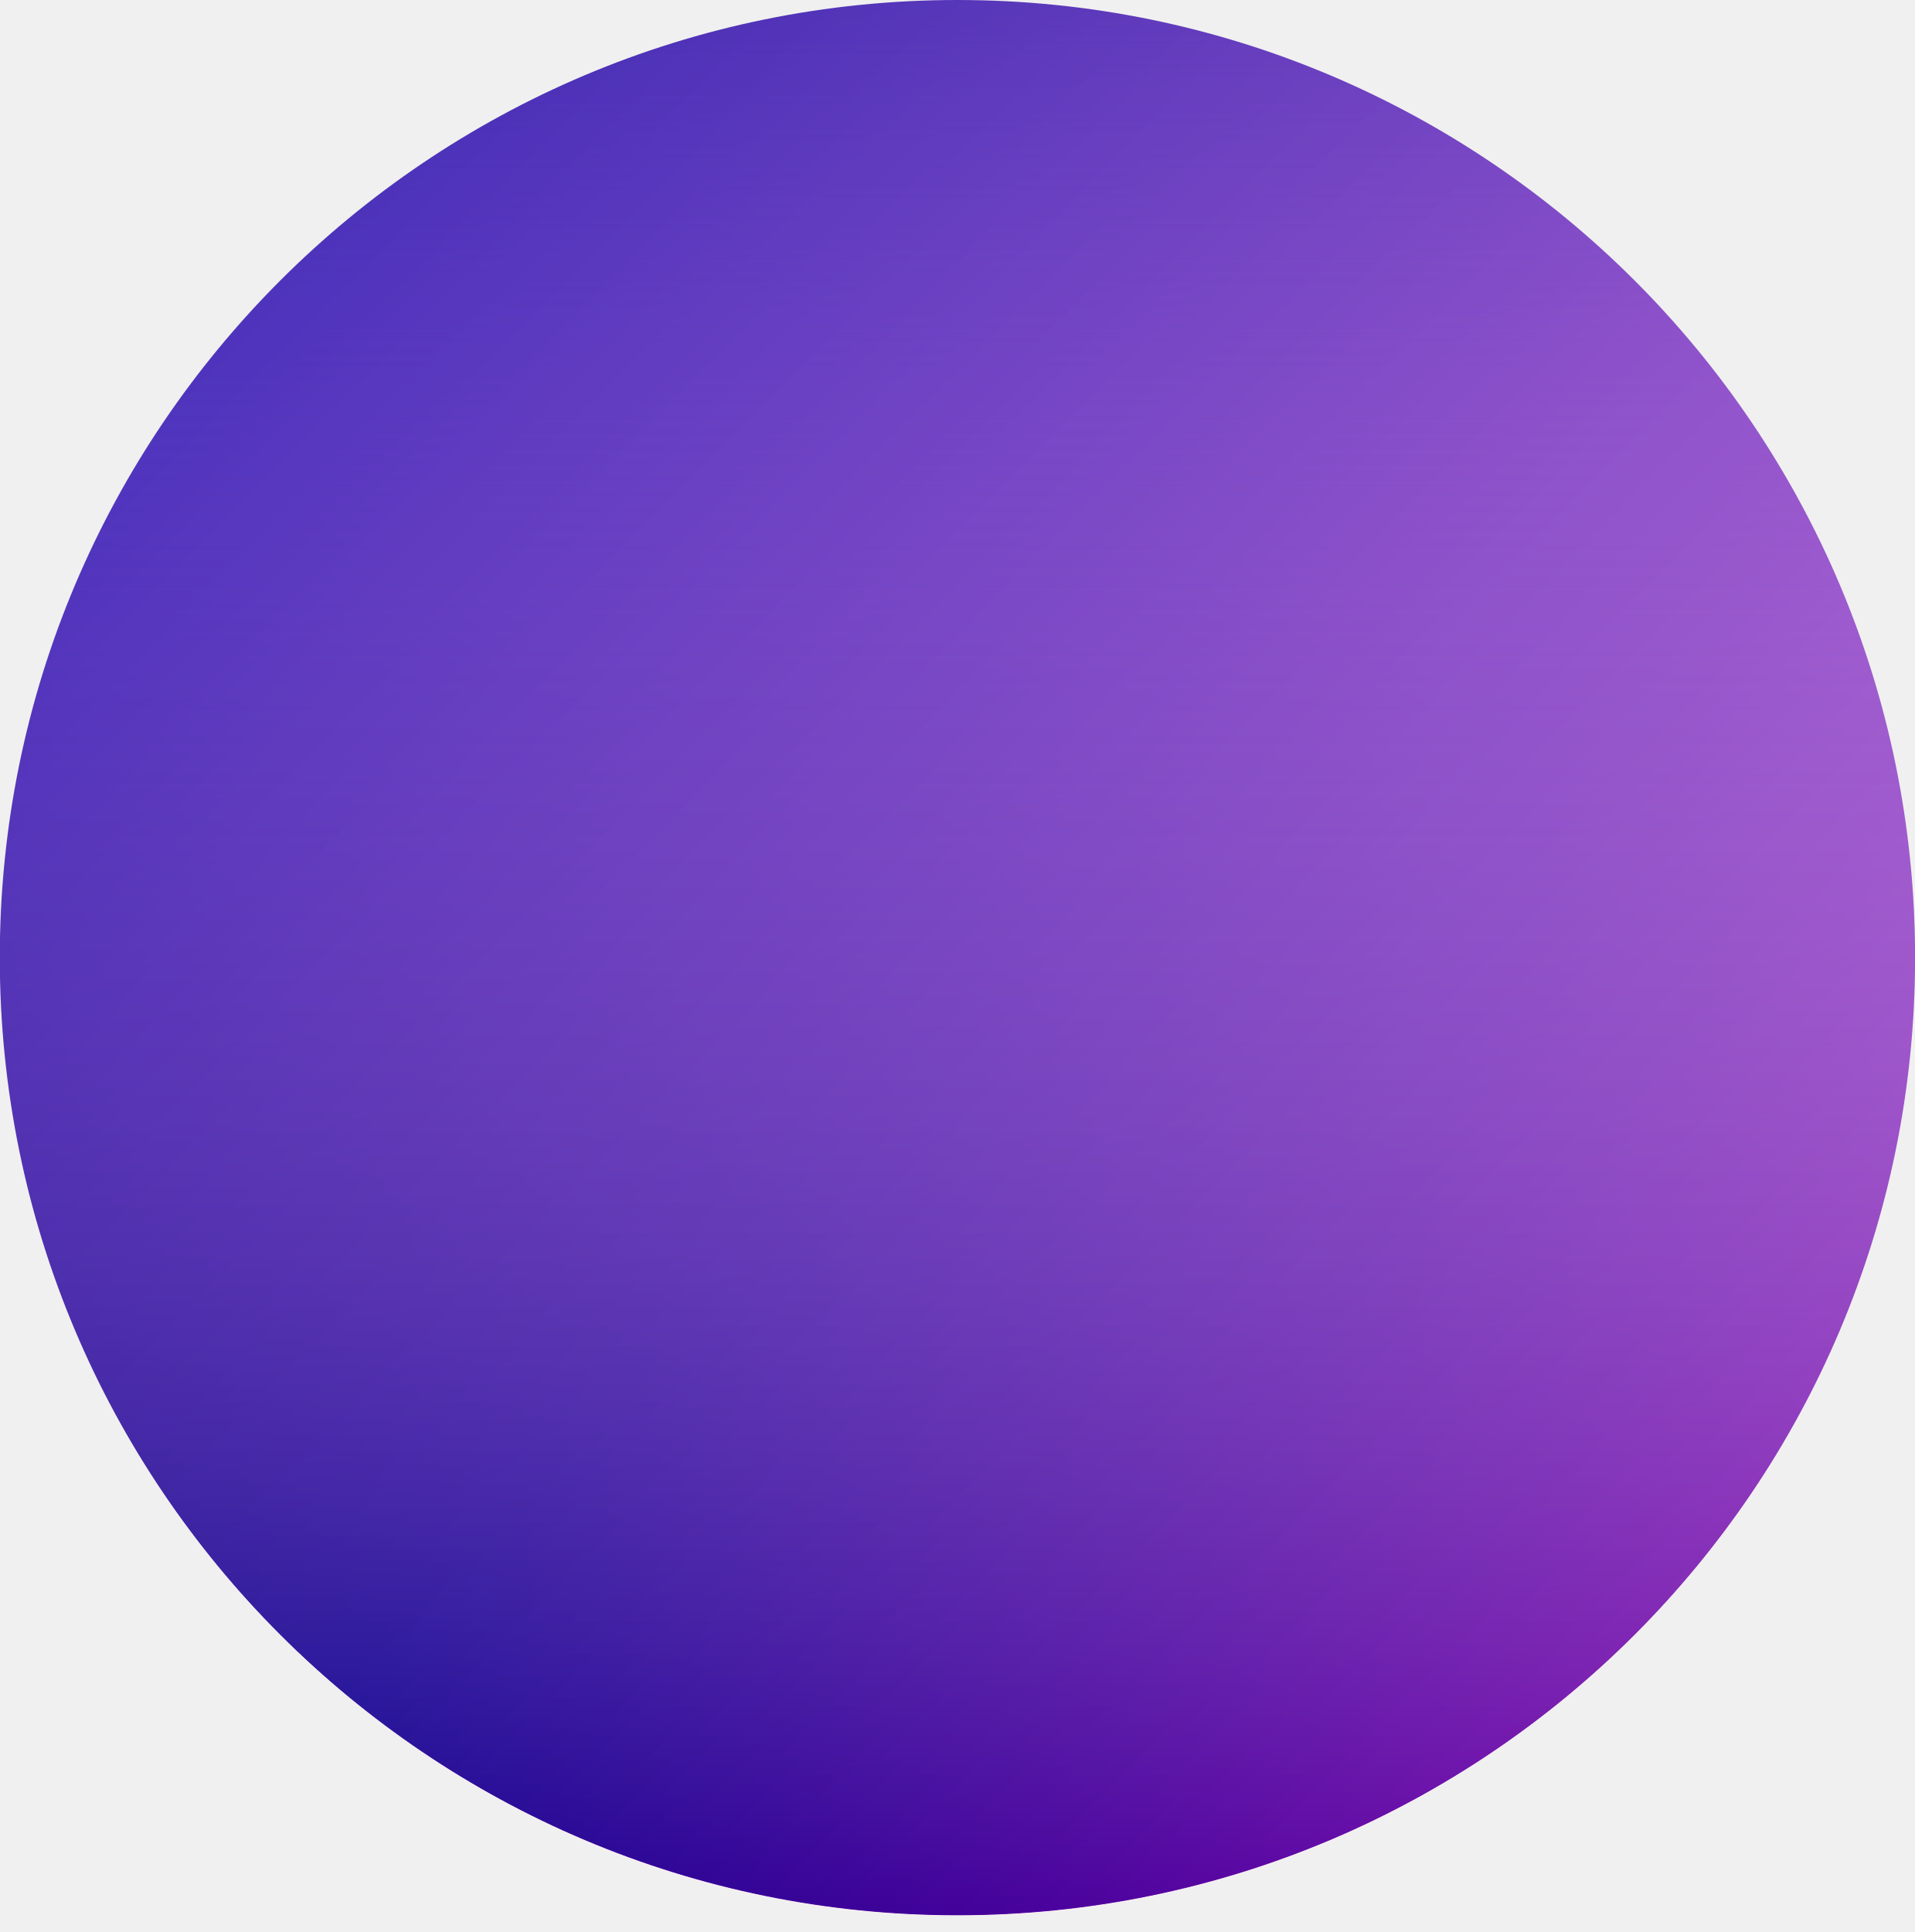
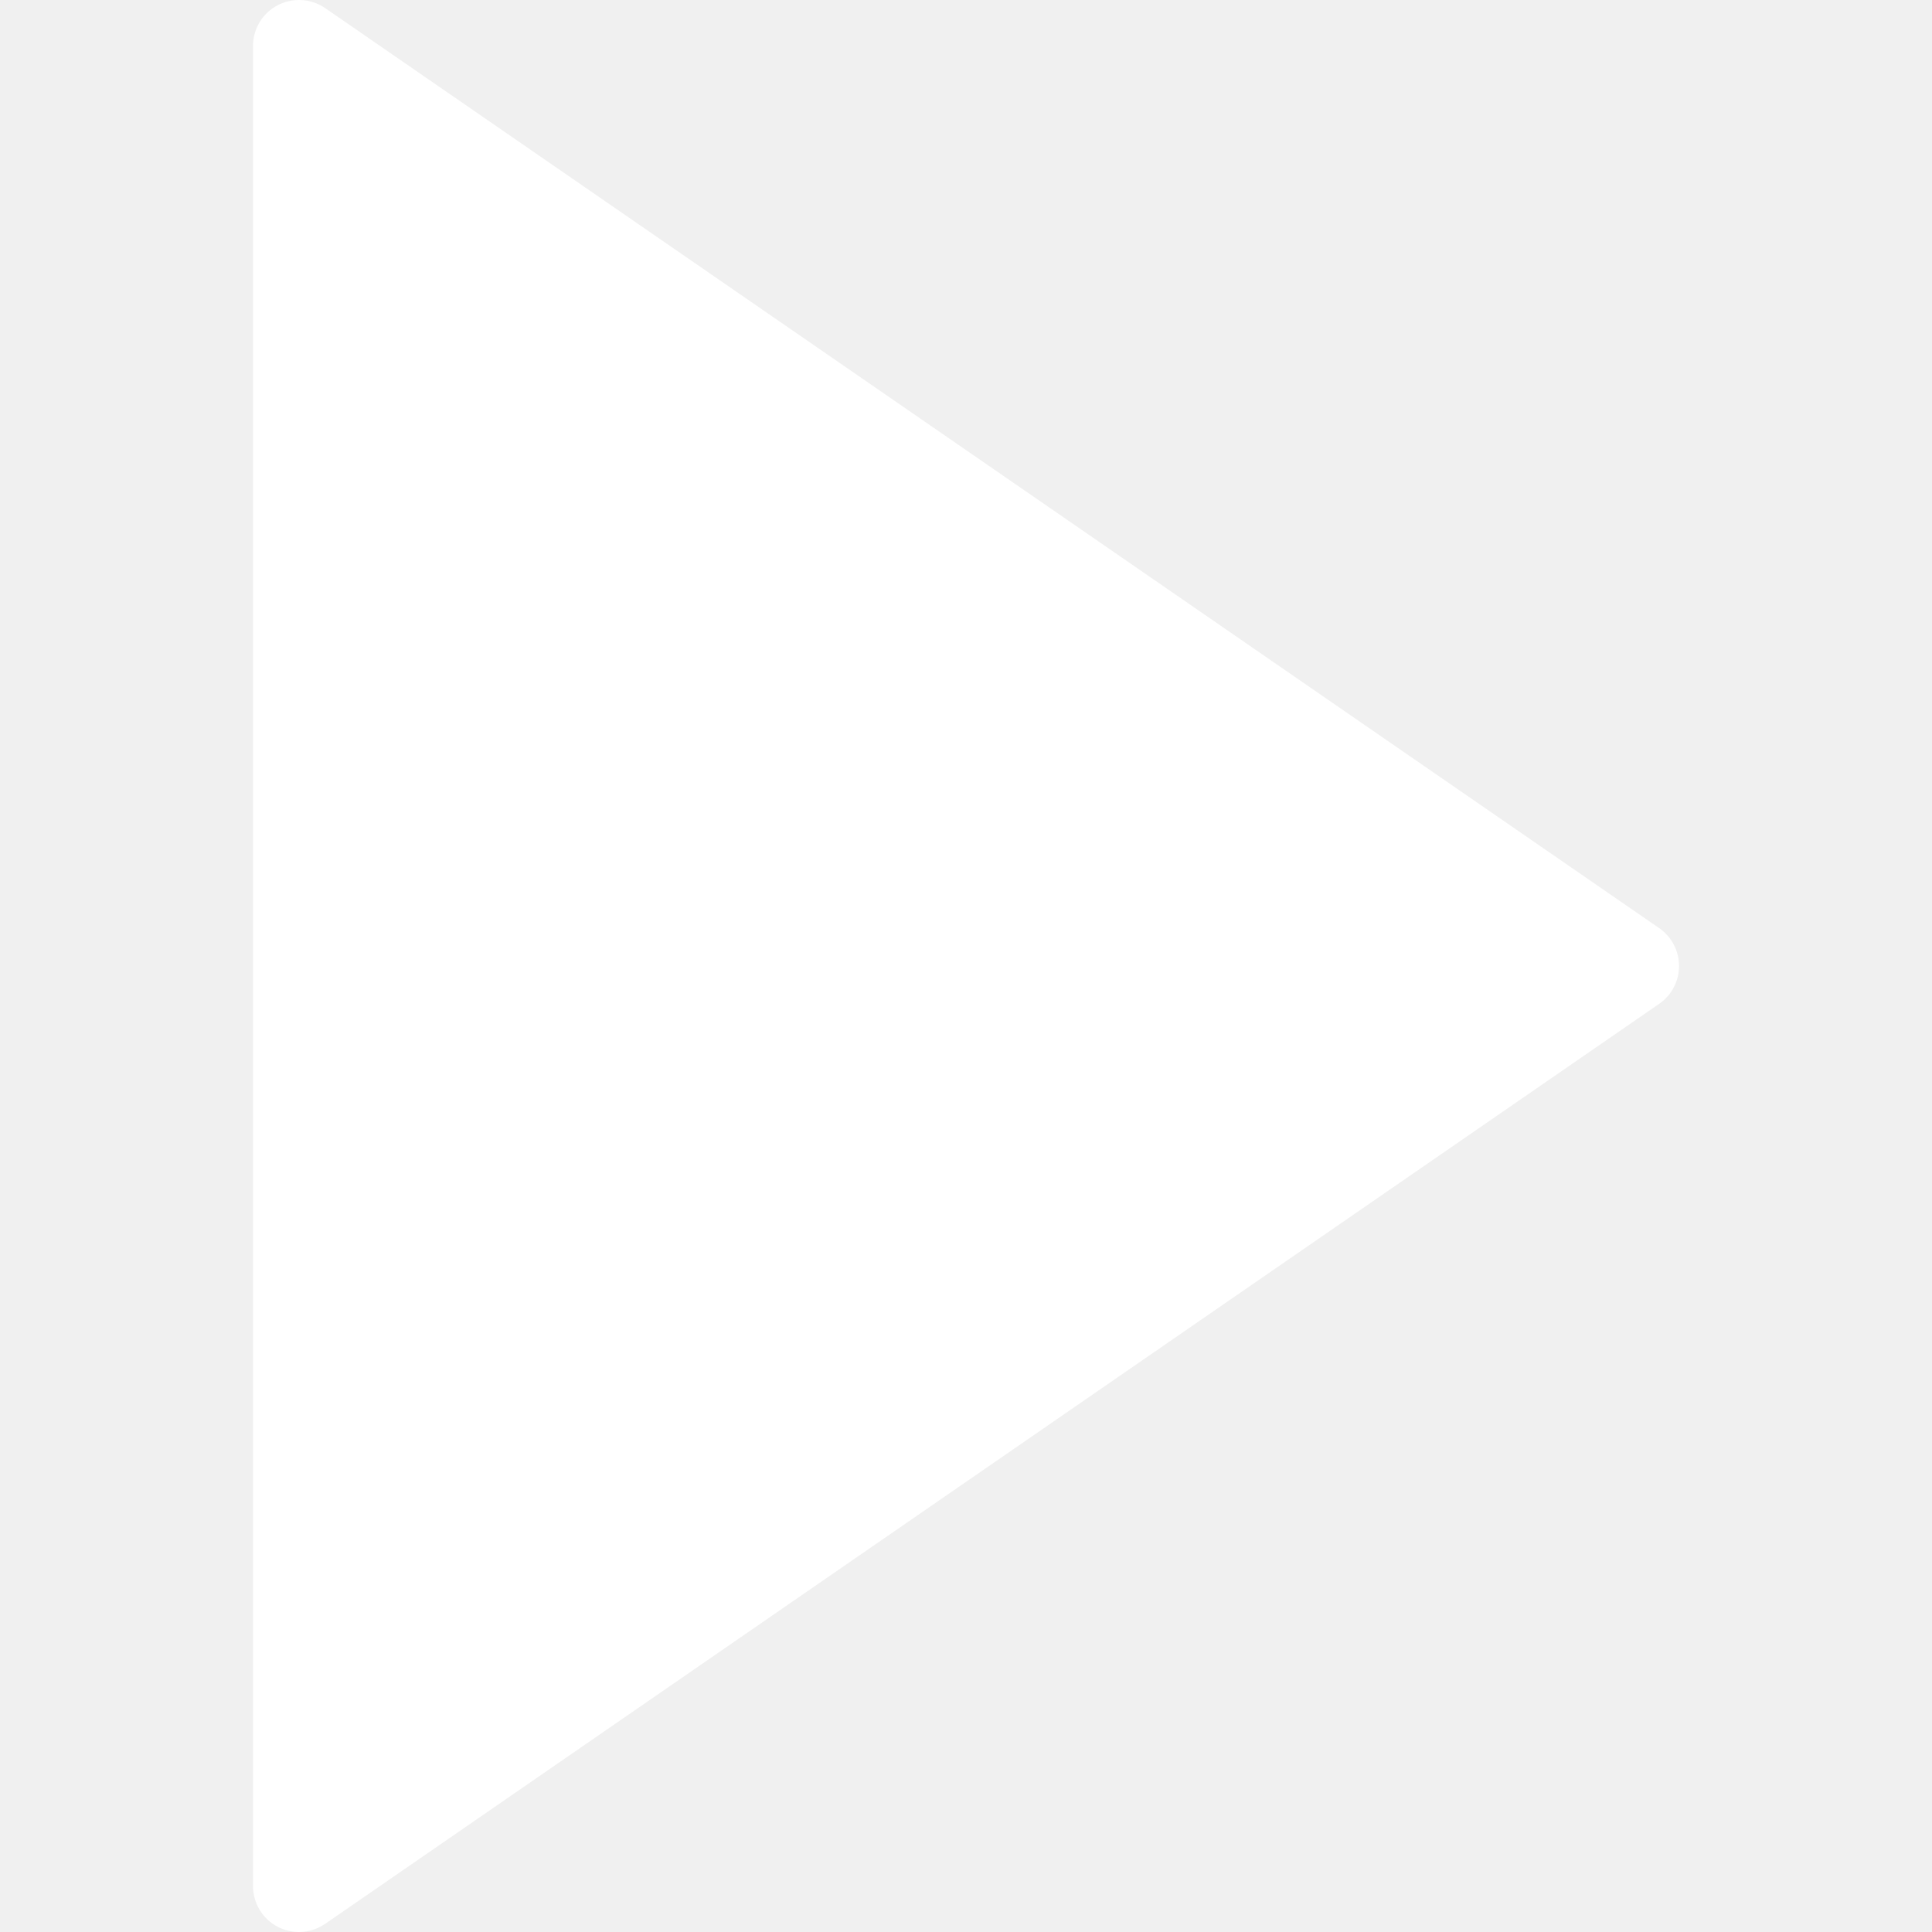
- <svg xmlns="http://www.w3.org/2000/svg" xmlns:xlink="http://www.w3.org/1999/xlink" width="112px" height="113px" viewBox="0 0 112 113" version="1.1">
-   <defs>
-     <linearGradient x1="0%" y1="0%" x2="102%" y2="101%" id="linearGradient-1">
-       <stop stop-color="#3023AE" offset="0%" />
-       <stop stop-color="#C86DD7" offset="100%" />
-     </linearGradient>
-     <linearGradient x1="50%" y1="0%" x2="50%" y2="100%" id="linearGradient-2">
-       <stop stop-color="#FAFAFA" stop-opacity="0" offset="0%" />
-       <stop stop-color="#000000" offset="100%" />
-     </linearGradient>
-     <path d="M58,2 C88.934,2 114.011,27.077 114.011,58.011 C114.011,88.945 88.934,114.022 58,114.022 C27.066,114.022 1.988,88.945 1.988,58.011 C1.988,27.077 27.066,2 58,2 Z" id="path-3" />
-   </defs>
-   <g id="Page-1" stroke="none" stroke-width="1" fill="none" fill-rule="evenodd">
-     <g id="Browse" transform="translate(-968, -1360)">
-       <g id="Albums" transform="translate(-3, -14)">
-         <g id="main-kit" transform="translate(3, 0)">
-           <g id="player" transform="translate(0, 1301)">
-             <g id="controls" transform="translate(860, 71)">
-               <g id="pause" transform="translate(106, 0)">
-                 <g id="btn">
-                   <use fill="url(#linearGradient-1)" xlink:href="#path-3" />
-                   <use fill="url(#linearGradient-2)" style="mix-blend-mode: overlay;" xlink:href="#path-3" />
-                 </g>
-               </g>
-             </g>
-           </g>
-         </g>
-       </g>
-     </g>
-   </g>
+ <svg xmlns="http://www.w3.org/2000/svg" version="1.1" id="Capa_1" x="0px" y="0px" viewBox="0 0 41.999 41.999" style="enable-background:new 0 0 41.999 41.999;" xml:space="preserve" width="512px" height="512px">
+   <path d="M36.068,20.176l-29-20C6.761-0.035,6.363-0.057,6.035,0.114C5.706,0.287,5.5,0.627,5.5,0.999v40  c0,0.372,0.206,0.713,0.535,0.886c0.146,0.076,0.306,0.114,0.465,0.114c0.199,0,0.397-0.06,0.568-0.177l29-20  c0.271-0.187,0.432-0.494,0.432-0.823S36.338,20.363,36.068,20.176z" fill="#FFFFFF" />
+   <g>
+ </g>
+   <g>
+ </g>
+   <g>
+ </g>
+   <g>
+ </g>
+   <g>
+ </g>
+   <g>
+ </g>
+   <g>
+ </g>
+   <g>
+ </g>
+   <g>
+ </g>
+   <g>
+ </g>
+   <g>
+ </g>
+   <g>
+ </g>
+   <g>
+ </g>
+   <g>
+ </g>
+   <g>
+ </g>
</svg>
